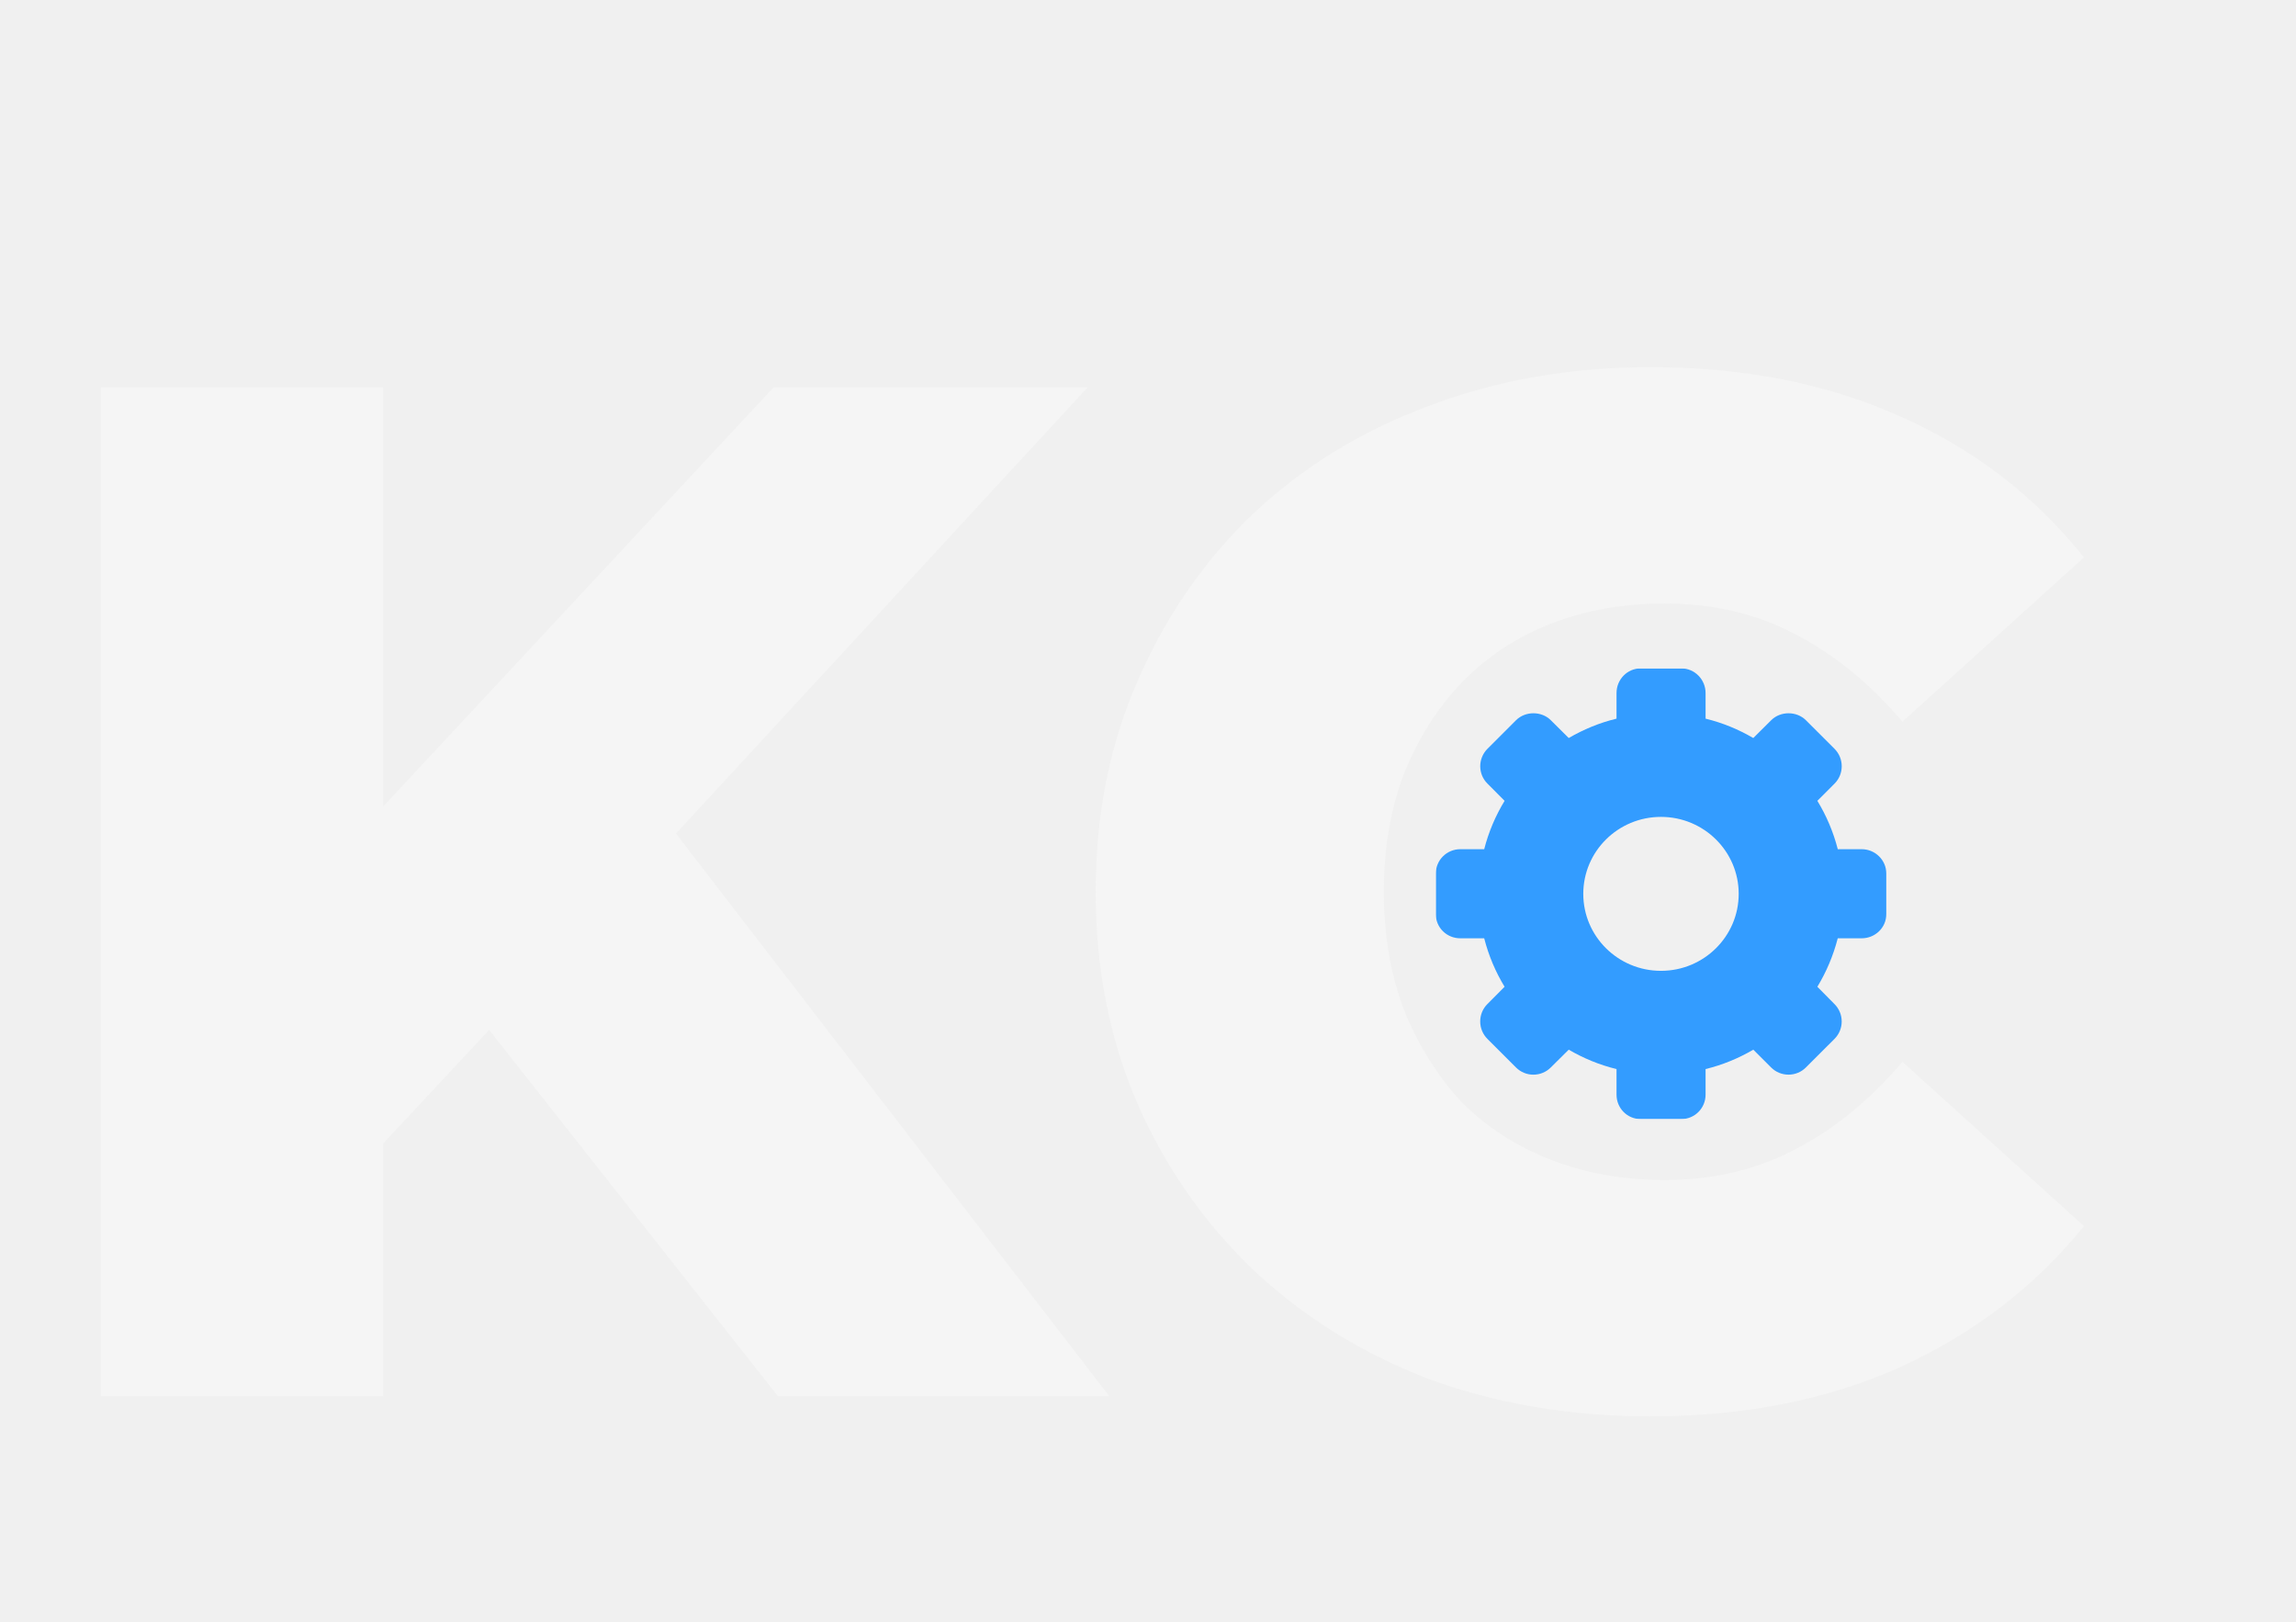
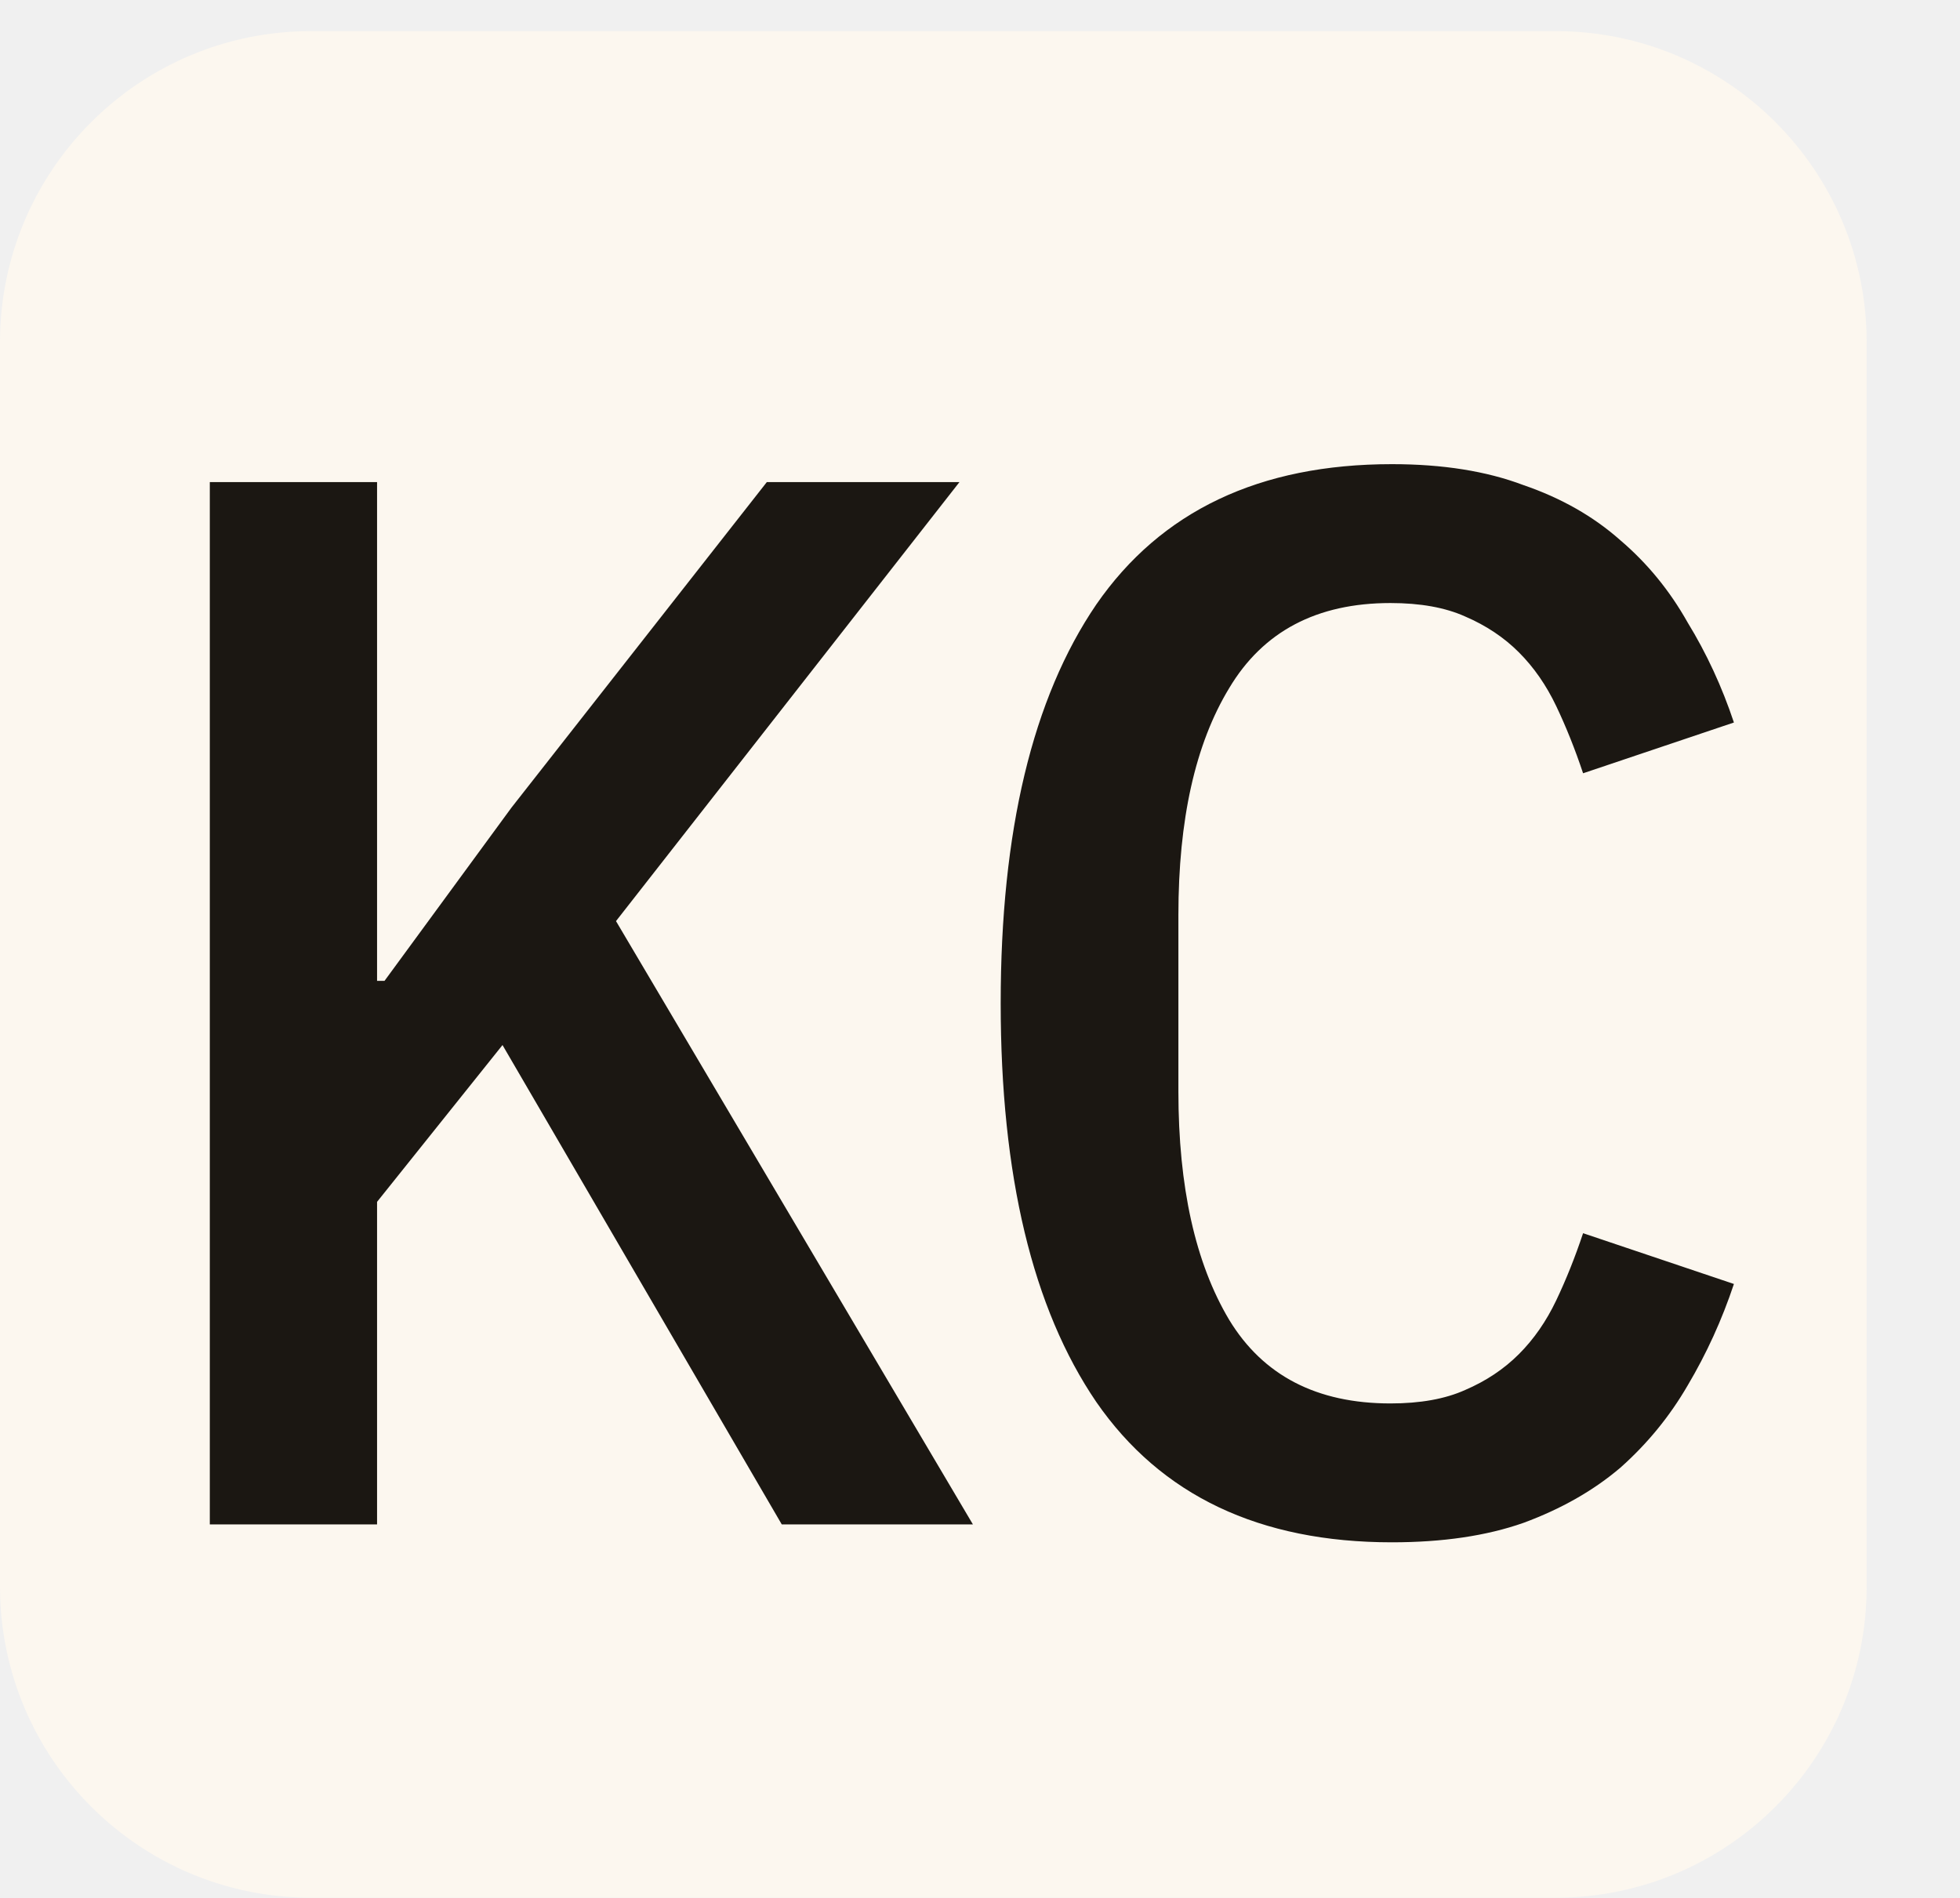
- <svg xmlns="http://www.w3.org/2000/svg" width="718" height="507" viewBox="0 0 718 507" fill="none">
-   <path d="M111.276 366.73L106.32 266.682L241.924 121.117H340.135L204.982 267.583L155.426 319.41L111.276 366.73ZM31.536 436.583V121.117H119.836V436.583H31.536ZM243.275 436.583L140.559 306.341L198.675 244.149L346.893 436.583H243.275ZM516.087 442.893C491.158 442.893 468.034 438.988 446.709 431.175C425.686 423.063 407.363 411.645 391.746 396.925C376.429 382.204 364.417 364.927 355.706 345.098C346.996 324.968 342.641 302.886 342.641 278.85C342.641 254.814 346.996 232.882 355.706 213.053C364.417 192.923 376.429 175.497 391.746 160.775C407.363 146.054 425.686 134.787 446.709 126.975C468.034 118.863 491.158 114.807 516.087 114.807C545.219 114.807 571.201 119.915 594.025 130.13C617.153 140.345 636.373 155.067 651.691 174.295L594.926 225.671C584.716 213.654 573.453 204.49 561.138 198.181C549.126 191.871 535.61 188.717 520.592 188.717C507.679 188.717 495.814 190.82 485.002 195.026C474.19 199.232 464.88 205.391 457.07 213.503C449.563 221.315 443.555 230.779 439.05 241.895C434.844 253.012 432.743 265.33 432.743 278.85C432.743 292.37 434.844 304.688 439.05 315.805C443.555 326.921 449.563 336.535 457.07 344.647C464.88 352.46 474.19 358.467 485.002 362.674C495.814 366.881 507.679 368.983 520.592 368.983C535.61 368.983 549.126 365.829 561.138 359.519C573.453 353.21 584.716 344.046 594.926 332.029L651.691 383.405C636.373 402.333 617.153 417.053 594.025 427.57C571.201 437.784 545.219 442.893 516.087 442.893Z" fill="#F5F5F5" />
-   <mask id="mask0_12_2" style="mask-type:luminance" maskUnits="userSpaceOnUse" x="449" y="209" width="141" height="141">
-     <path d="M589.892 209H449V349.941H589.892V209Z" fill="white" />
-   </mask>
-   <g mask="url(#mask0_12_2)">
-     <path d="M582.171 265.541H574.704C573.314 260.127 571.149 255.057 568.321 250.418L573.694 245.035C575.141 243.585 575.939 241.65 575.939 239.596C575.939 237.545 575.136 235.607 573.694 234.16L564.743 225.218C561.84 222.311 556.768 222.315 553.88 225.215L548.282 230.779C543.698 228.106 538.781 226.045 533.366 224.721V216.725C533.366 212.486 529.98 209 525.744 209H513.092C508.851 209 505.516 212.486 505.516 216.725V224.718C500.106 226.039 495.161 228.103 490.568 230.779L484.974 225.215C482.077 222.308 477 222.311 474.093 225.212L465.151 234.154C463.719 235.586 462.897 237.566 462.897 239.59C462.897 241.641 463.69 243.572 465.146 245.022L470.514 250.418C467.692 255.057 465.522 260.127 464.137 265.541H456.665C452.424 265.541 449 268.951 449 273.181V285.828C449 290.07 452.424 293.403 456.665 293.403H464.137C465.522 298.817 467.687 303.918 470.51 308.557L465.137 313.962C463.686 315.412 462.887 317.352 462.887 319.406C462.887 321.46 463.69 323.401 465.137 324.851L474.088 333.8C475.539 335.25 477.47 336.047 479.517 336.047C481.57 336.047 483.5 335.247 484.951 333.8L490.568 328.232C495.161 330.909 500.106 332.969 505.516 334.297V342.28C505.516 346.52 508.851 349.938 513.092 349.938H525.744C529.98 349.938 533.366 346.52 533.366 342.28V334.293C538.781 332.969 543.698 330.909 548.291 328.232L553.857 333.788C555.312 335.244 557.243 336.041 559.3 336.041C561.352 336.041 563.287 335.241 564.733 333.794L573.685 324.851C575.131 323.404 575.925 321.47 575.934 319.418C575.934 317.364 575.131 315.436 573.685 313.983L568.321 308.557C571.139 303.915 573.304 298.811 574.695 293.403H582.166C586.403 293.403 589.887 290.07 589.887 285.828V273.181C589.892 268.951 586.412 265.541 582.171 265.541ZM519.413 303.578C505.996 303.578 495.119 292.796 495.119 279.506C495.119 266.207 505.996 255.44 519.413 255.44C532.835 255.44 543.722 266.207 543.722 279.506C543.717 292.799 532.835 303.578 519.413 303.578Z" fill="#339CFF" />
-   </g>
+ <svg xmlns="http://www.w3.org/2000/svg" width="63" height="61" viewBox="0 0 63 61" fill="none">
+   <rect y="1" width="60" height="60" rx="10" fill="#FCF7EF" />
+   <path d="M16.152 33.592L12.12 38.632V49H6.744V15.496H12.12V31.528H12.36L16.44 25.96L24.648 15.496H30.84L19.8 29.608L31.272 49H25.128L16.152 33.592ZM44.741 49.576C40.485 49.576 37.317 48.072 35.237 45.064C33.189 42.056 32.165 37.784 32.165 32.248C32.165 26.712 33.189 22.44 35.237 19.432C37.317 16.424 40.485 14.92 44.741 14.92C46.373 14.92 47.781 15.144 48.965 15.592C50.181 16.008 51.221 16.6 52.085 17.368C52.949 18.104 53.669 18.984 54.245 20.008C54.853 21 55.349 22.072 55.733 23.224L50.885 24.856C50.629 24.088 50.341 23.368 50.021 22.696C49.701 22.024 49.301 21.448 48.821 20.968C48.341 20.488 47.765 20.104 47.093 19.816C46.453 19.528 45.653 19.384 44.693 19.384C42.325 19.384 40.597 20.296 39.509 22.12C38.421 23.912 37.877 26.344 37.877 29.416V35.08C37.877 38.152 38.421 40.6 39.509 42.424C40.597 44.216 42.325 45.112 44.693 45.112C45.653 45.112 46.453 44.968 47.093 44.68C47.765 44.392 48.341 44.008 48.821 43.528C49.301 43.048 49.701 42.472 50.021 41.8C50.341 41.128 50.629 40.408 50.885 39.64L55.733 41.272C55.349 42.424 54.853 43.512 54.245 44.536C53.669 45.528 52.949 46.408 52.085 47.176C51.221 47.912 50.181 48.504 48.965 48.952C47.781 49.368 46.373 49.576 44.741 49.576Z" fill="#1B1712" />
</svg>
